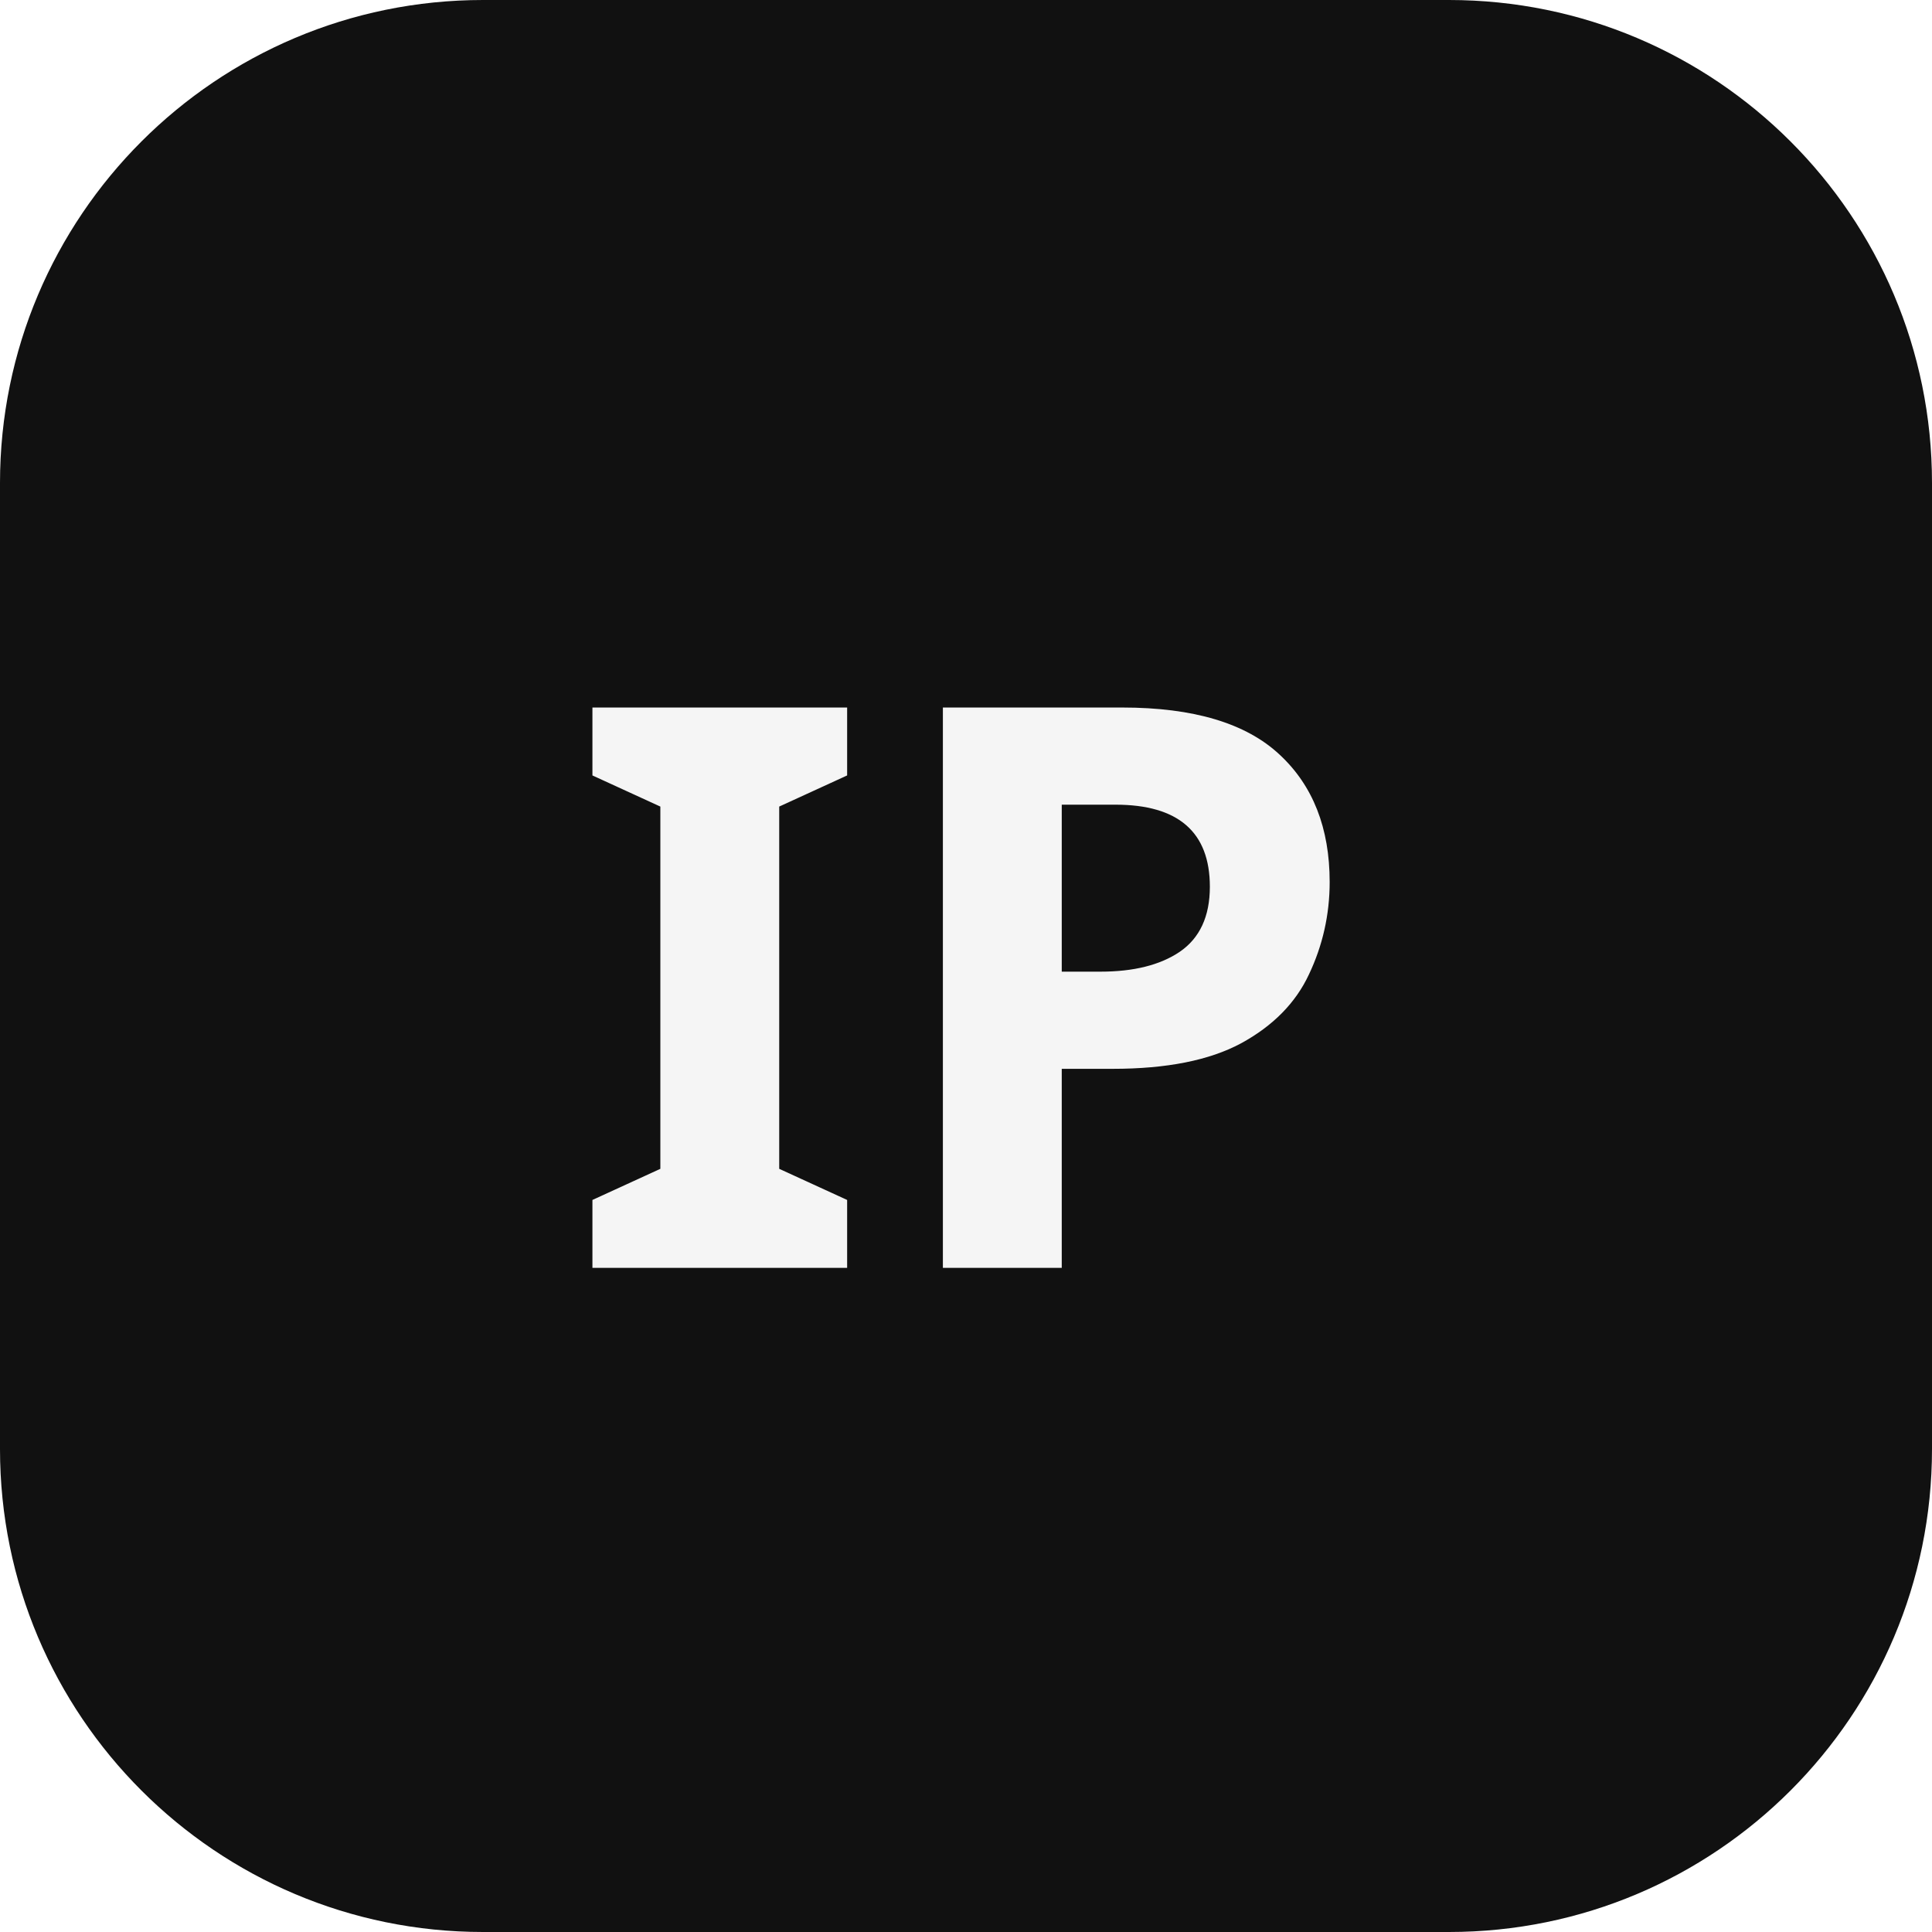
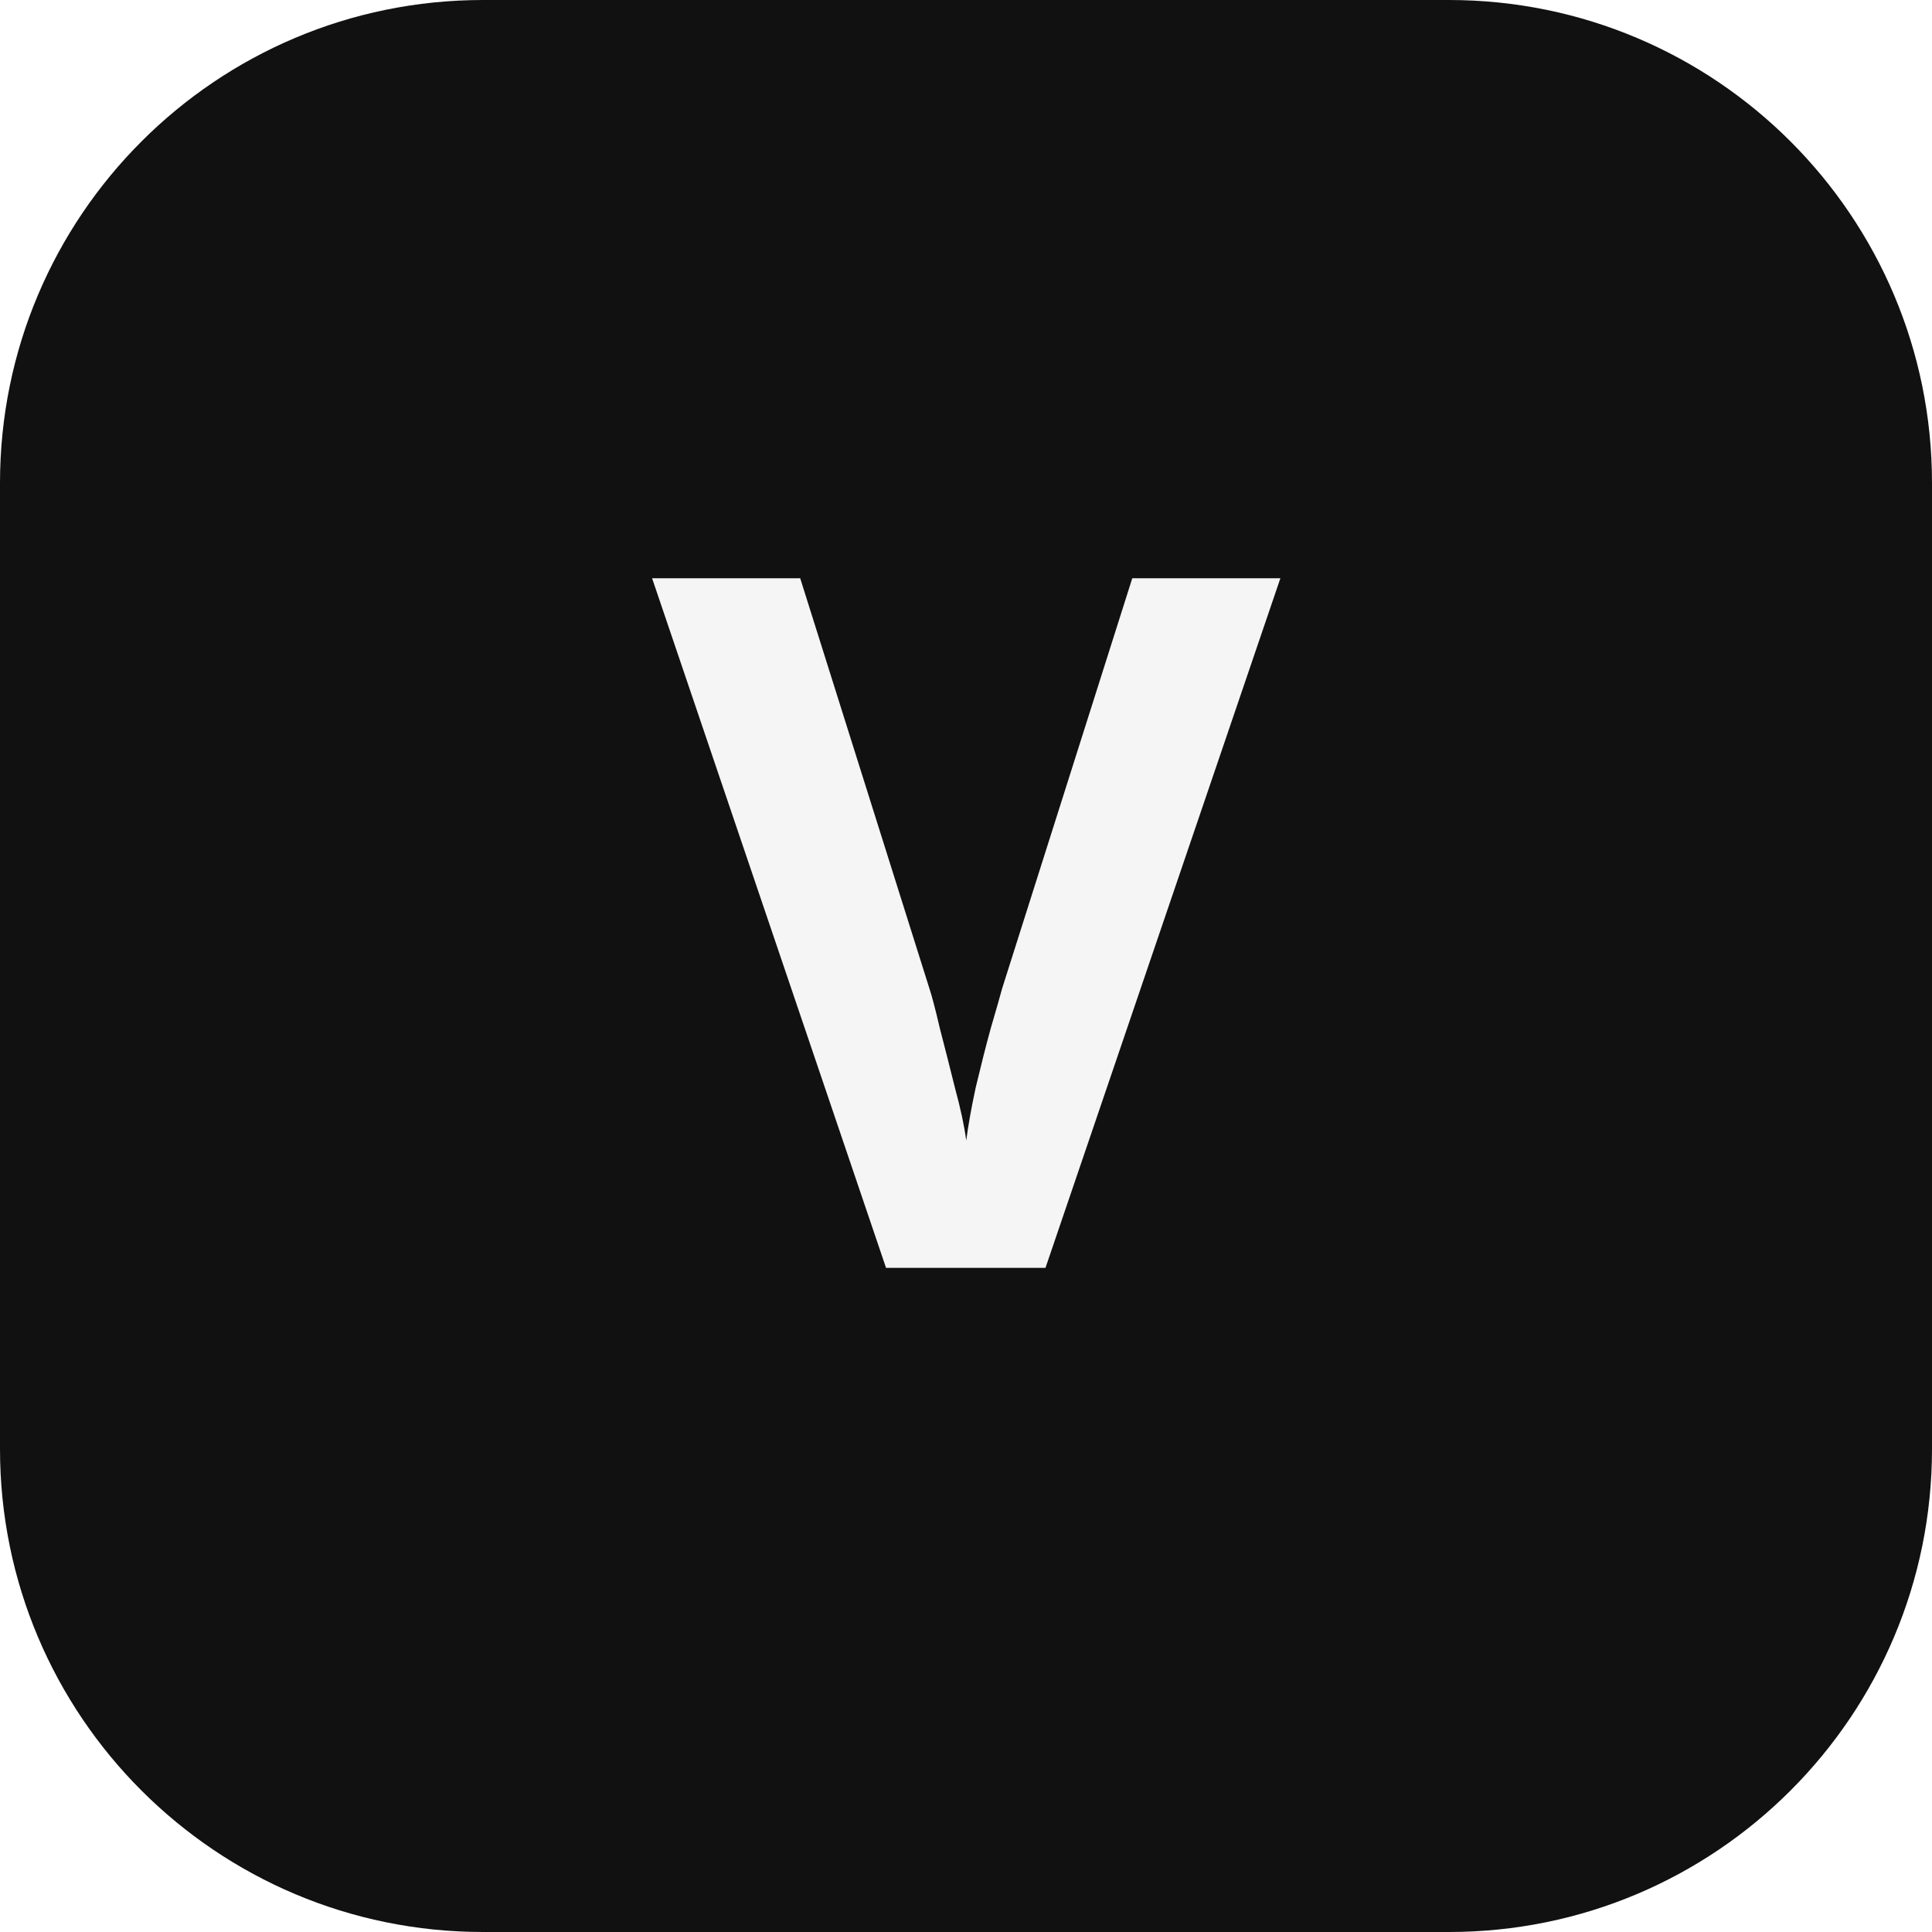
<svg xmlns="http://www.w3.org/2000/svg" viewBox="0 0 32 32" fill="none">
  <rect width="32" height="32" rx="8" fill="#111111" />
-   <text x="16" y="21" text-anchor="middle" font-family="ui-sans-serif, system-ui, sans-serif" font-size="13" font-weight="700" fill="#F5F5F5">IP</text>
+   <text x="16" y="21" text-anchor="middle" font-family="ui-sans-serif, system-ui, sans-serif" font-size="16" font-weight="700" fill="#F5F5F5">V</text>
</svg>
